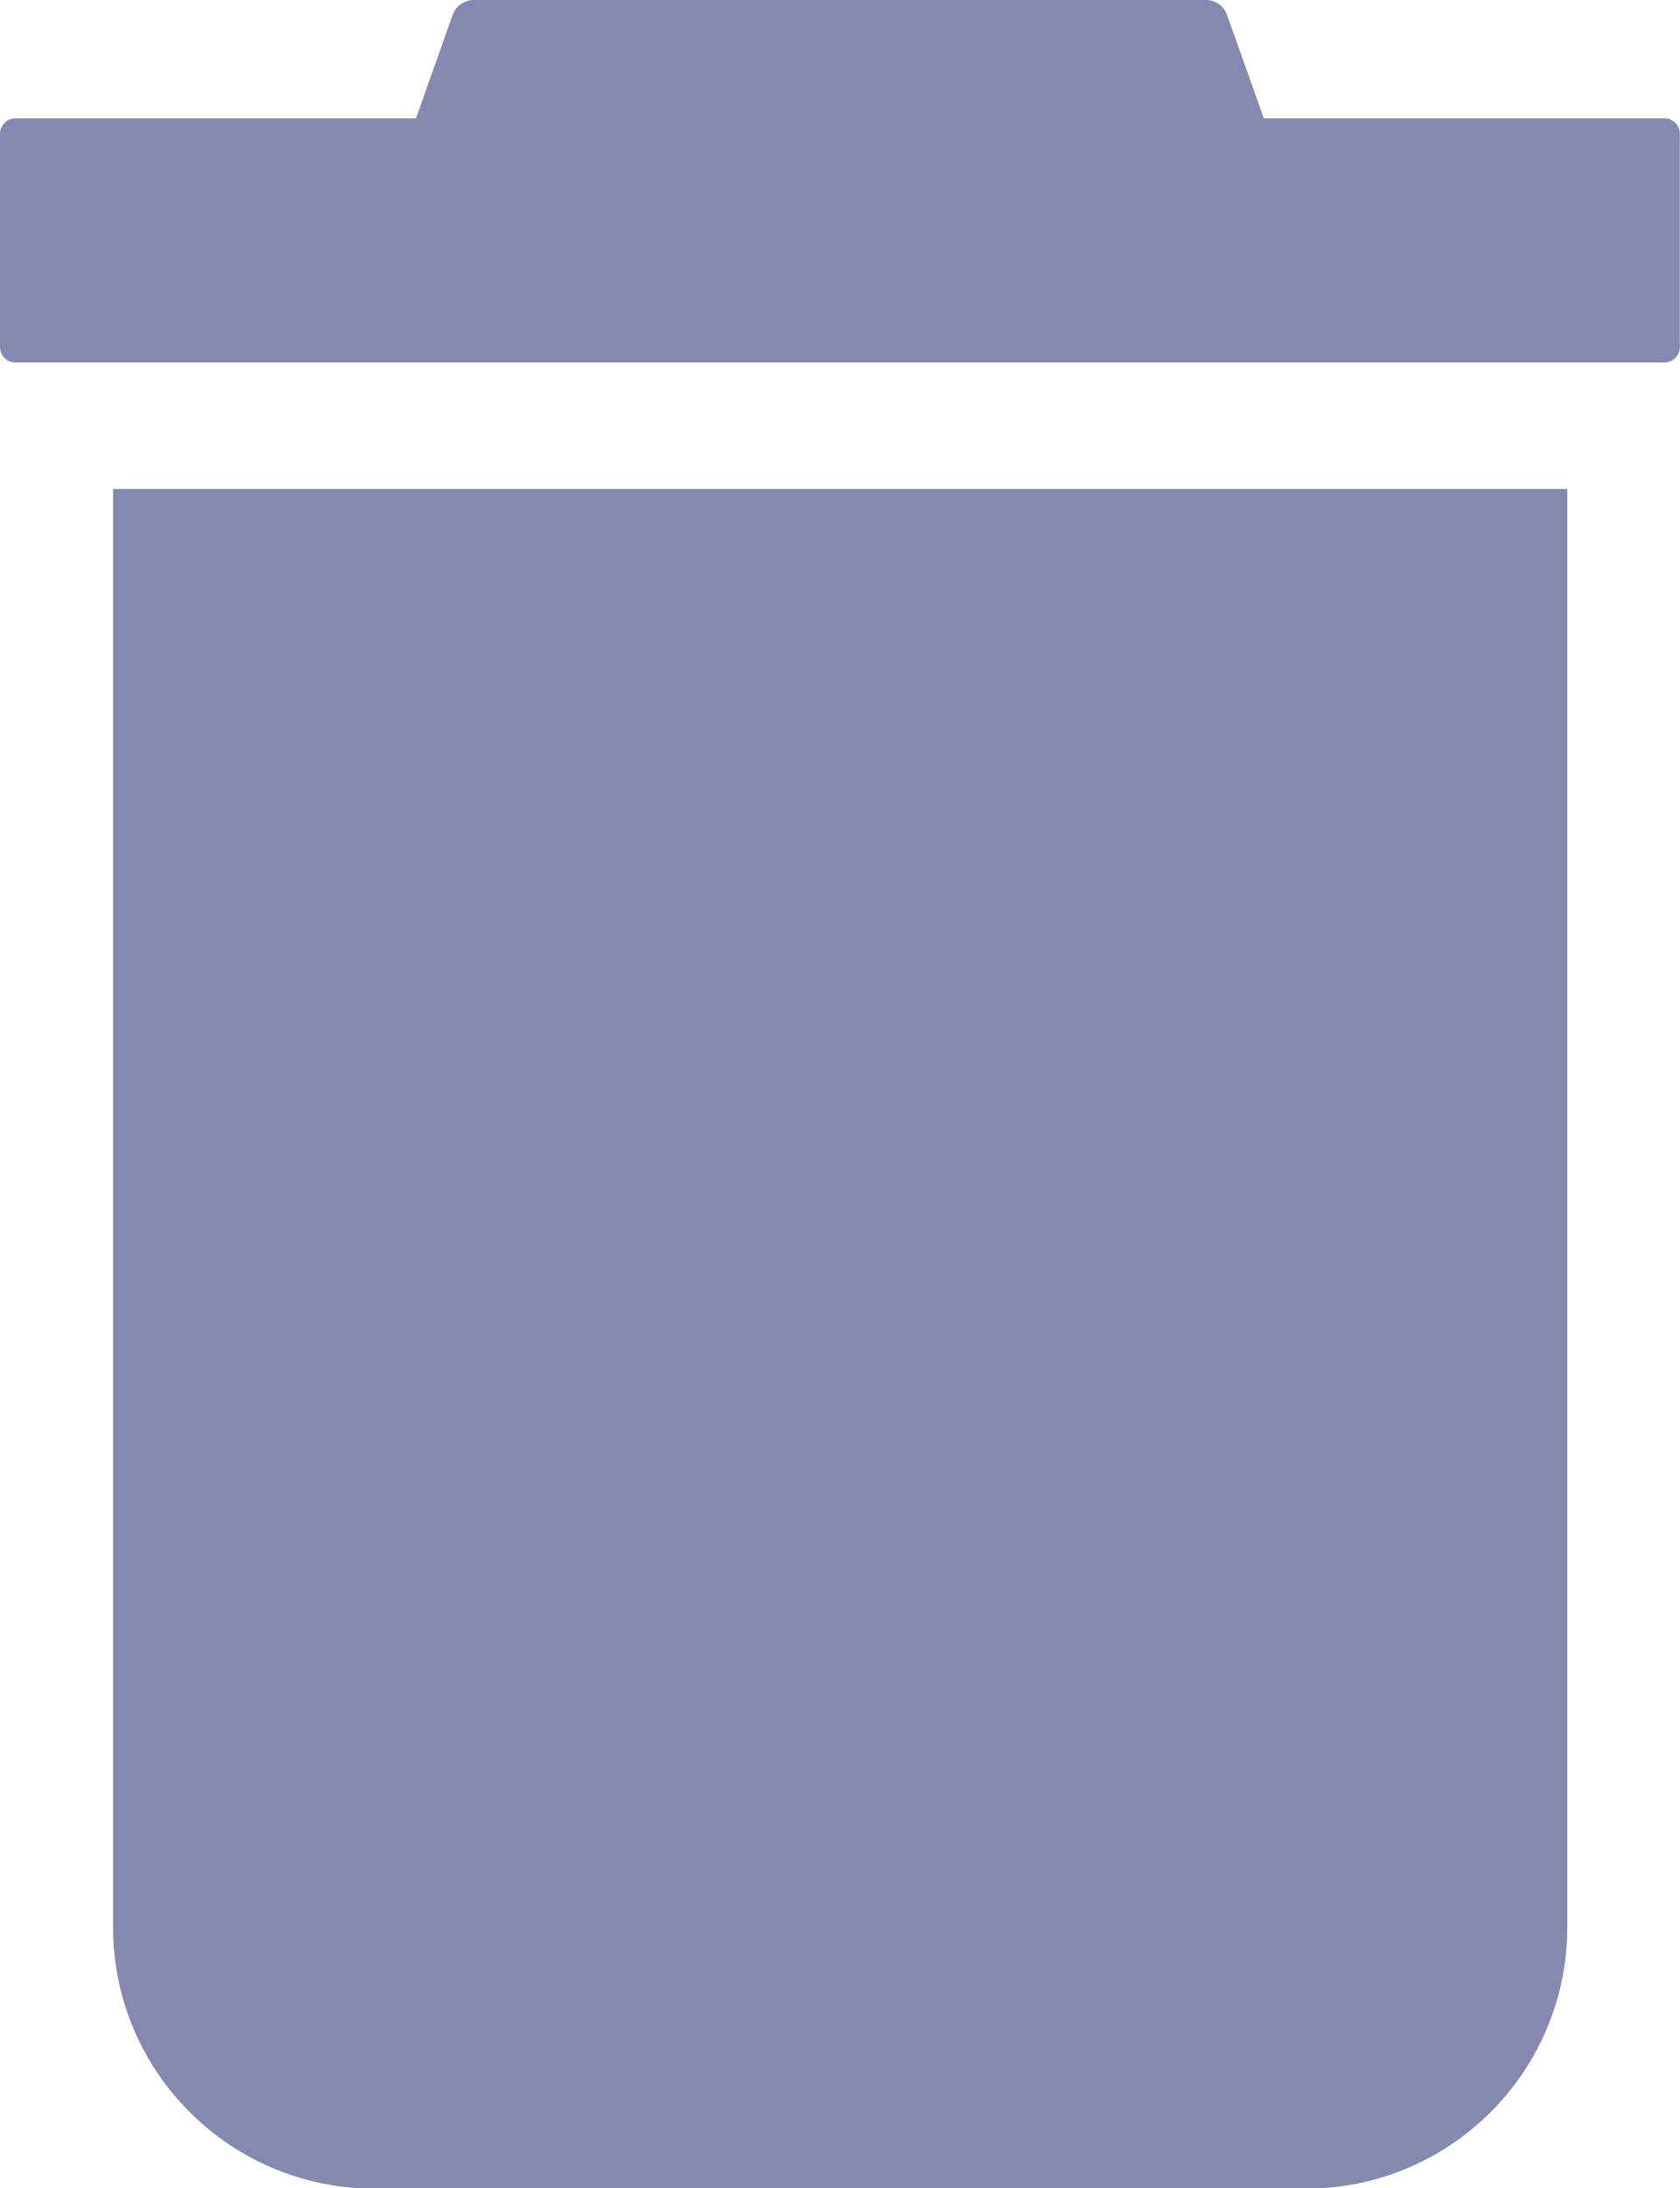
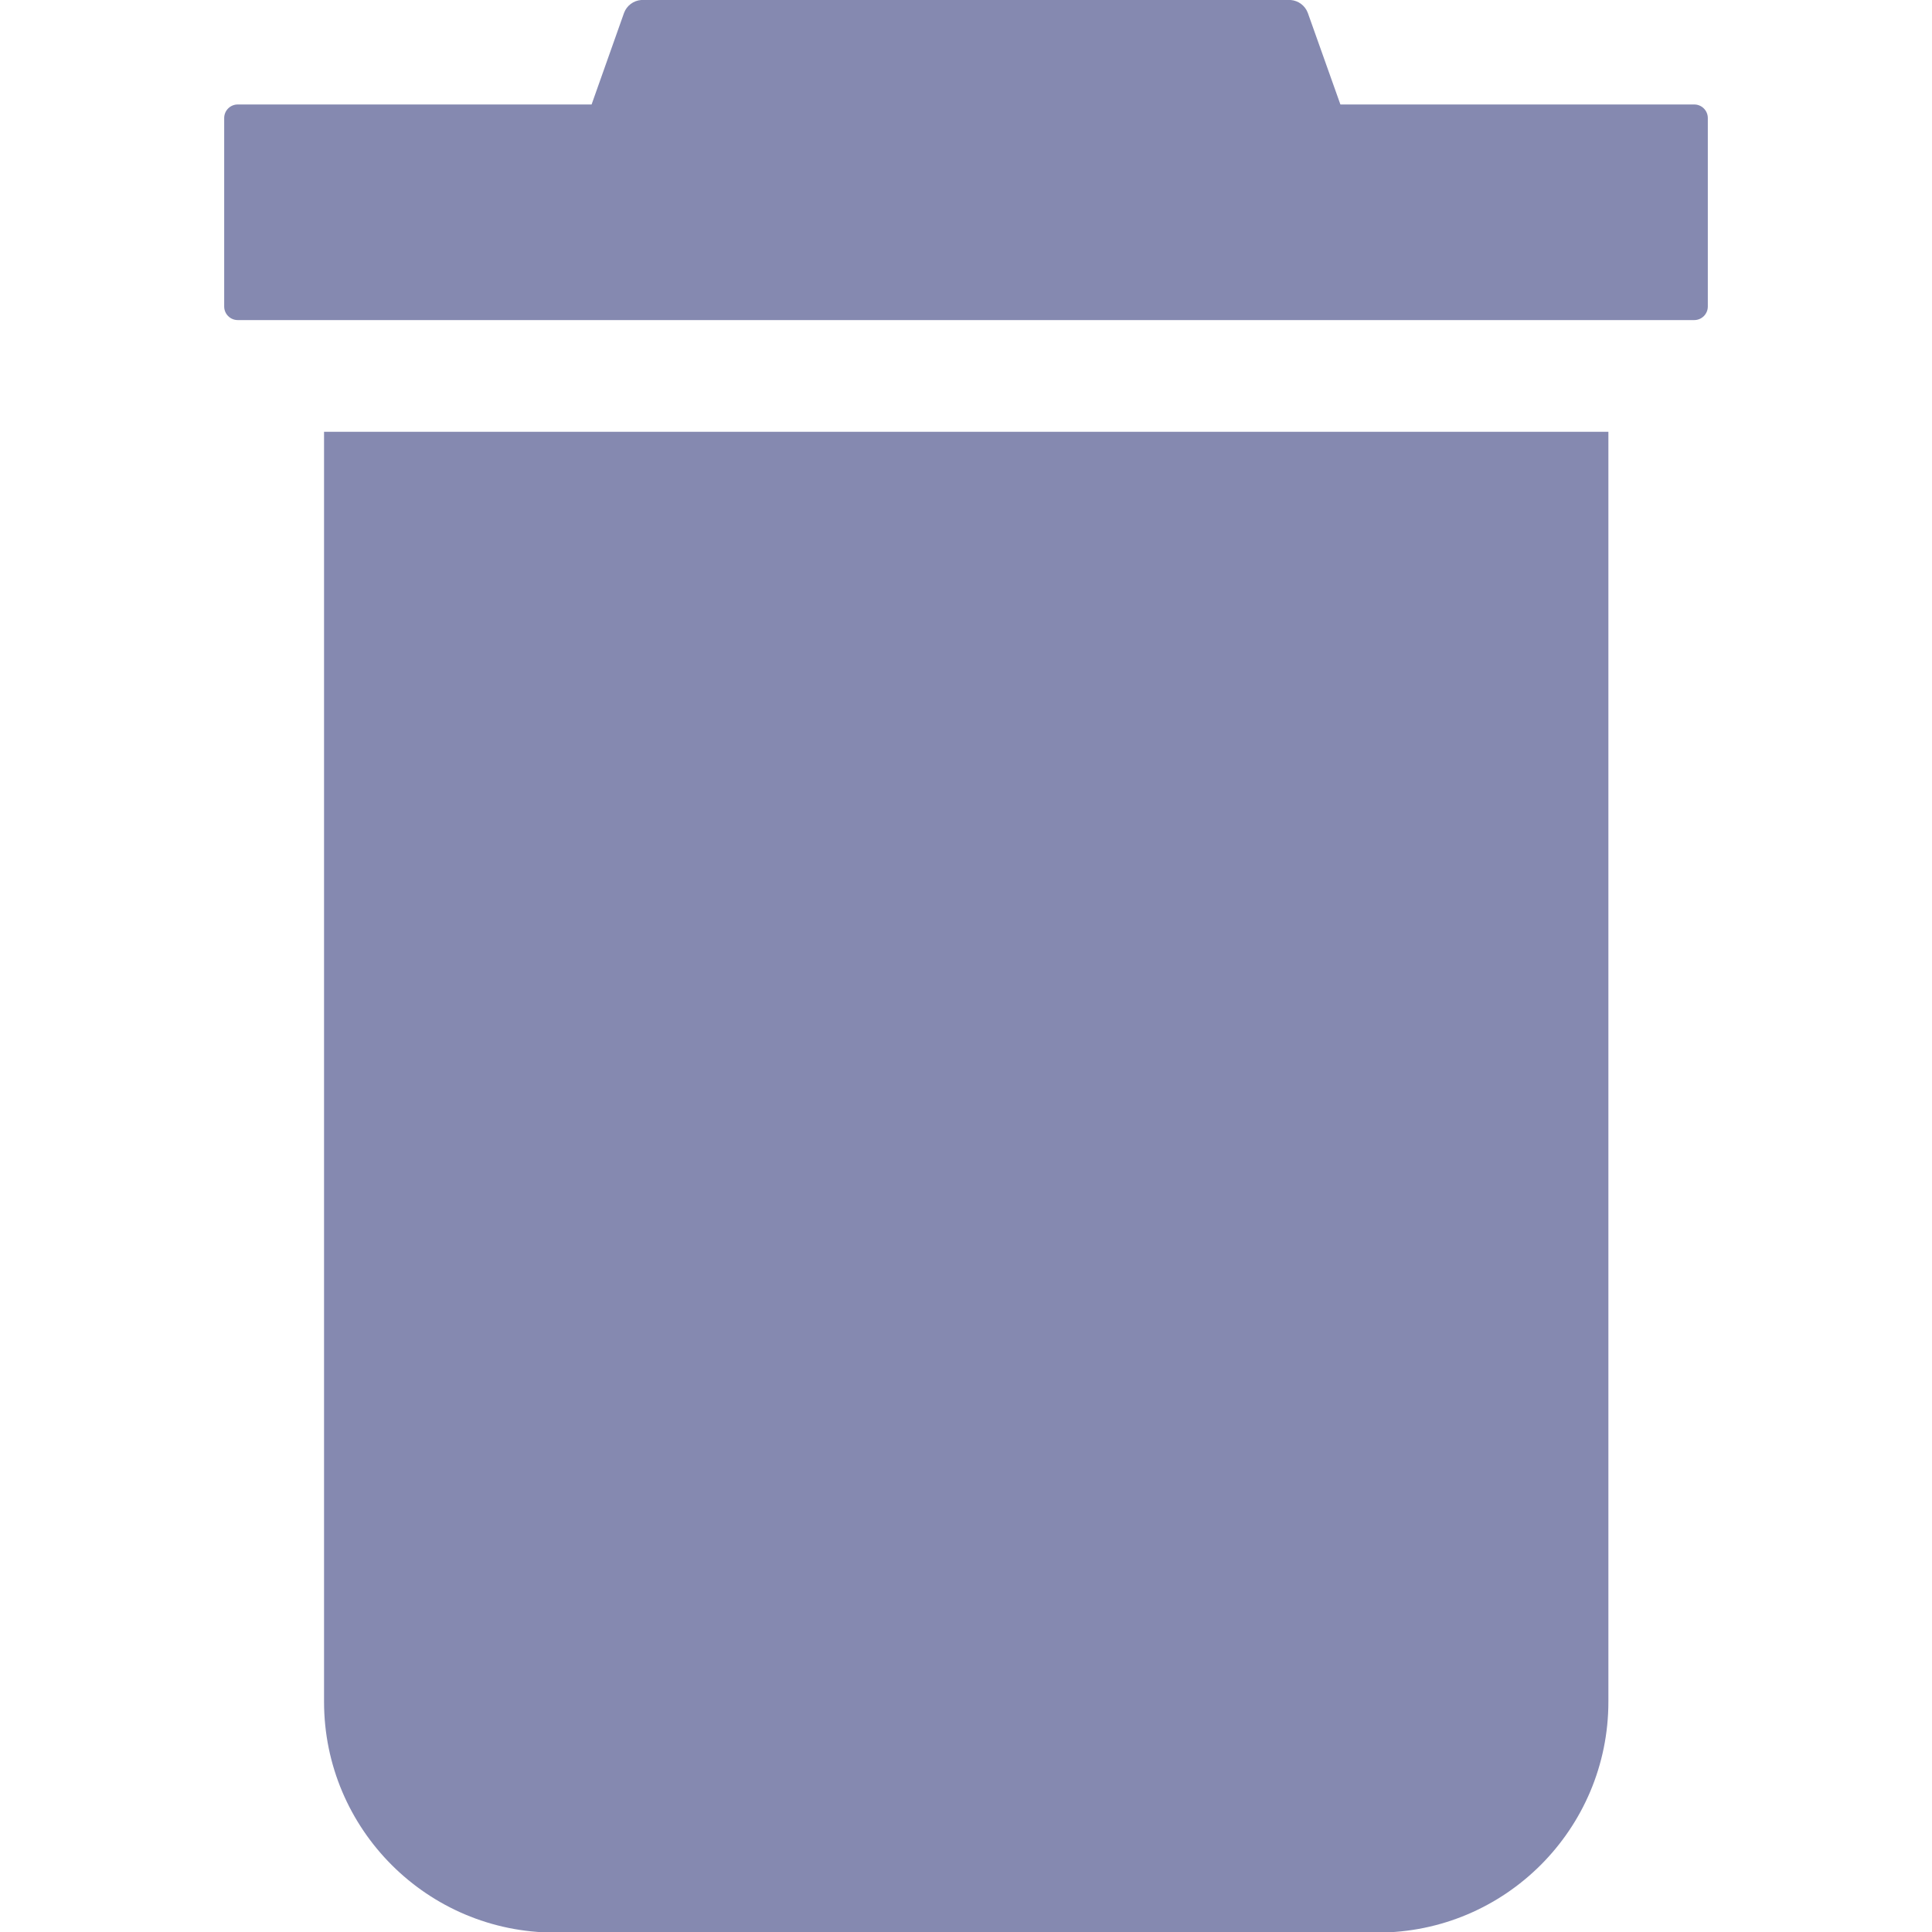
- <svg xmlns="http://www.w3.org/2000/svg" viewBox="0 0 102.81 133.88">
+ <svg xmlns="http://www.w3.org/2000/svg" width="18" height="18" viewBox="0 0 102.81 133.88">
  <defs>
    <style>.cls-1{fill:#8589b0;}</style>
  </defs>
  <g id="Layer_2" data-name="Layer 2">
    <g id="Layer_1-2" data-name="Layer 1">
      <path class="cls-1" d="M6.92,29.92h89a0,0,0,0,1,0,0v88a16,16,0,0,1-16,16h-57a16,16,0,0,1-16-16v-88A0,0,0,0,1,6.92,29.92Z" />
      <path class="cls-1" d="M101.87,7.24H77.35L75.09.89A1.38,1.38,0,0,0,73.9,0h-45a1.38,1.38,0,0,0-1.19.89L25.46,7.24H.94A.94.94,0,0,0,0,8.18V21.24a.94.94,0,0,0,.94.94H101.87a.94.94,0,0,0,.94-.94V8.18A.94.94,0,0,0,101.87,7.24Z" />
    </g>
  </g>
</svg>
